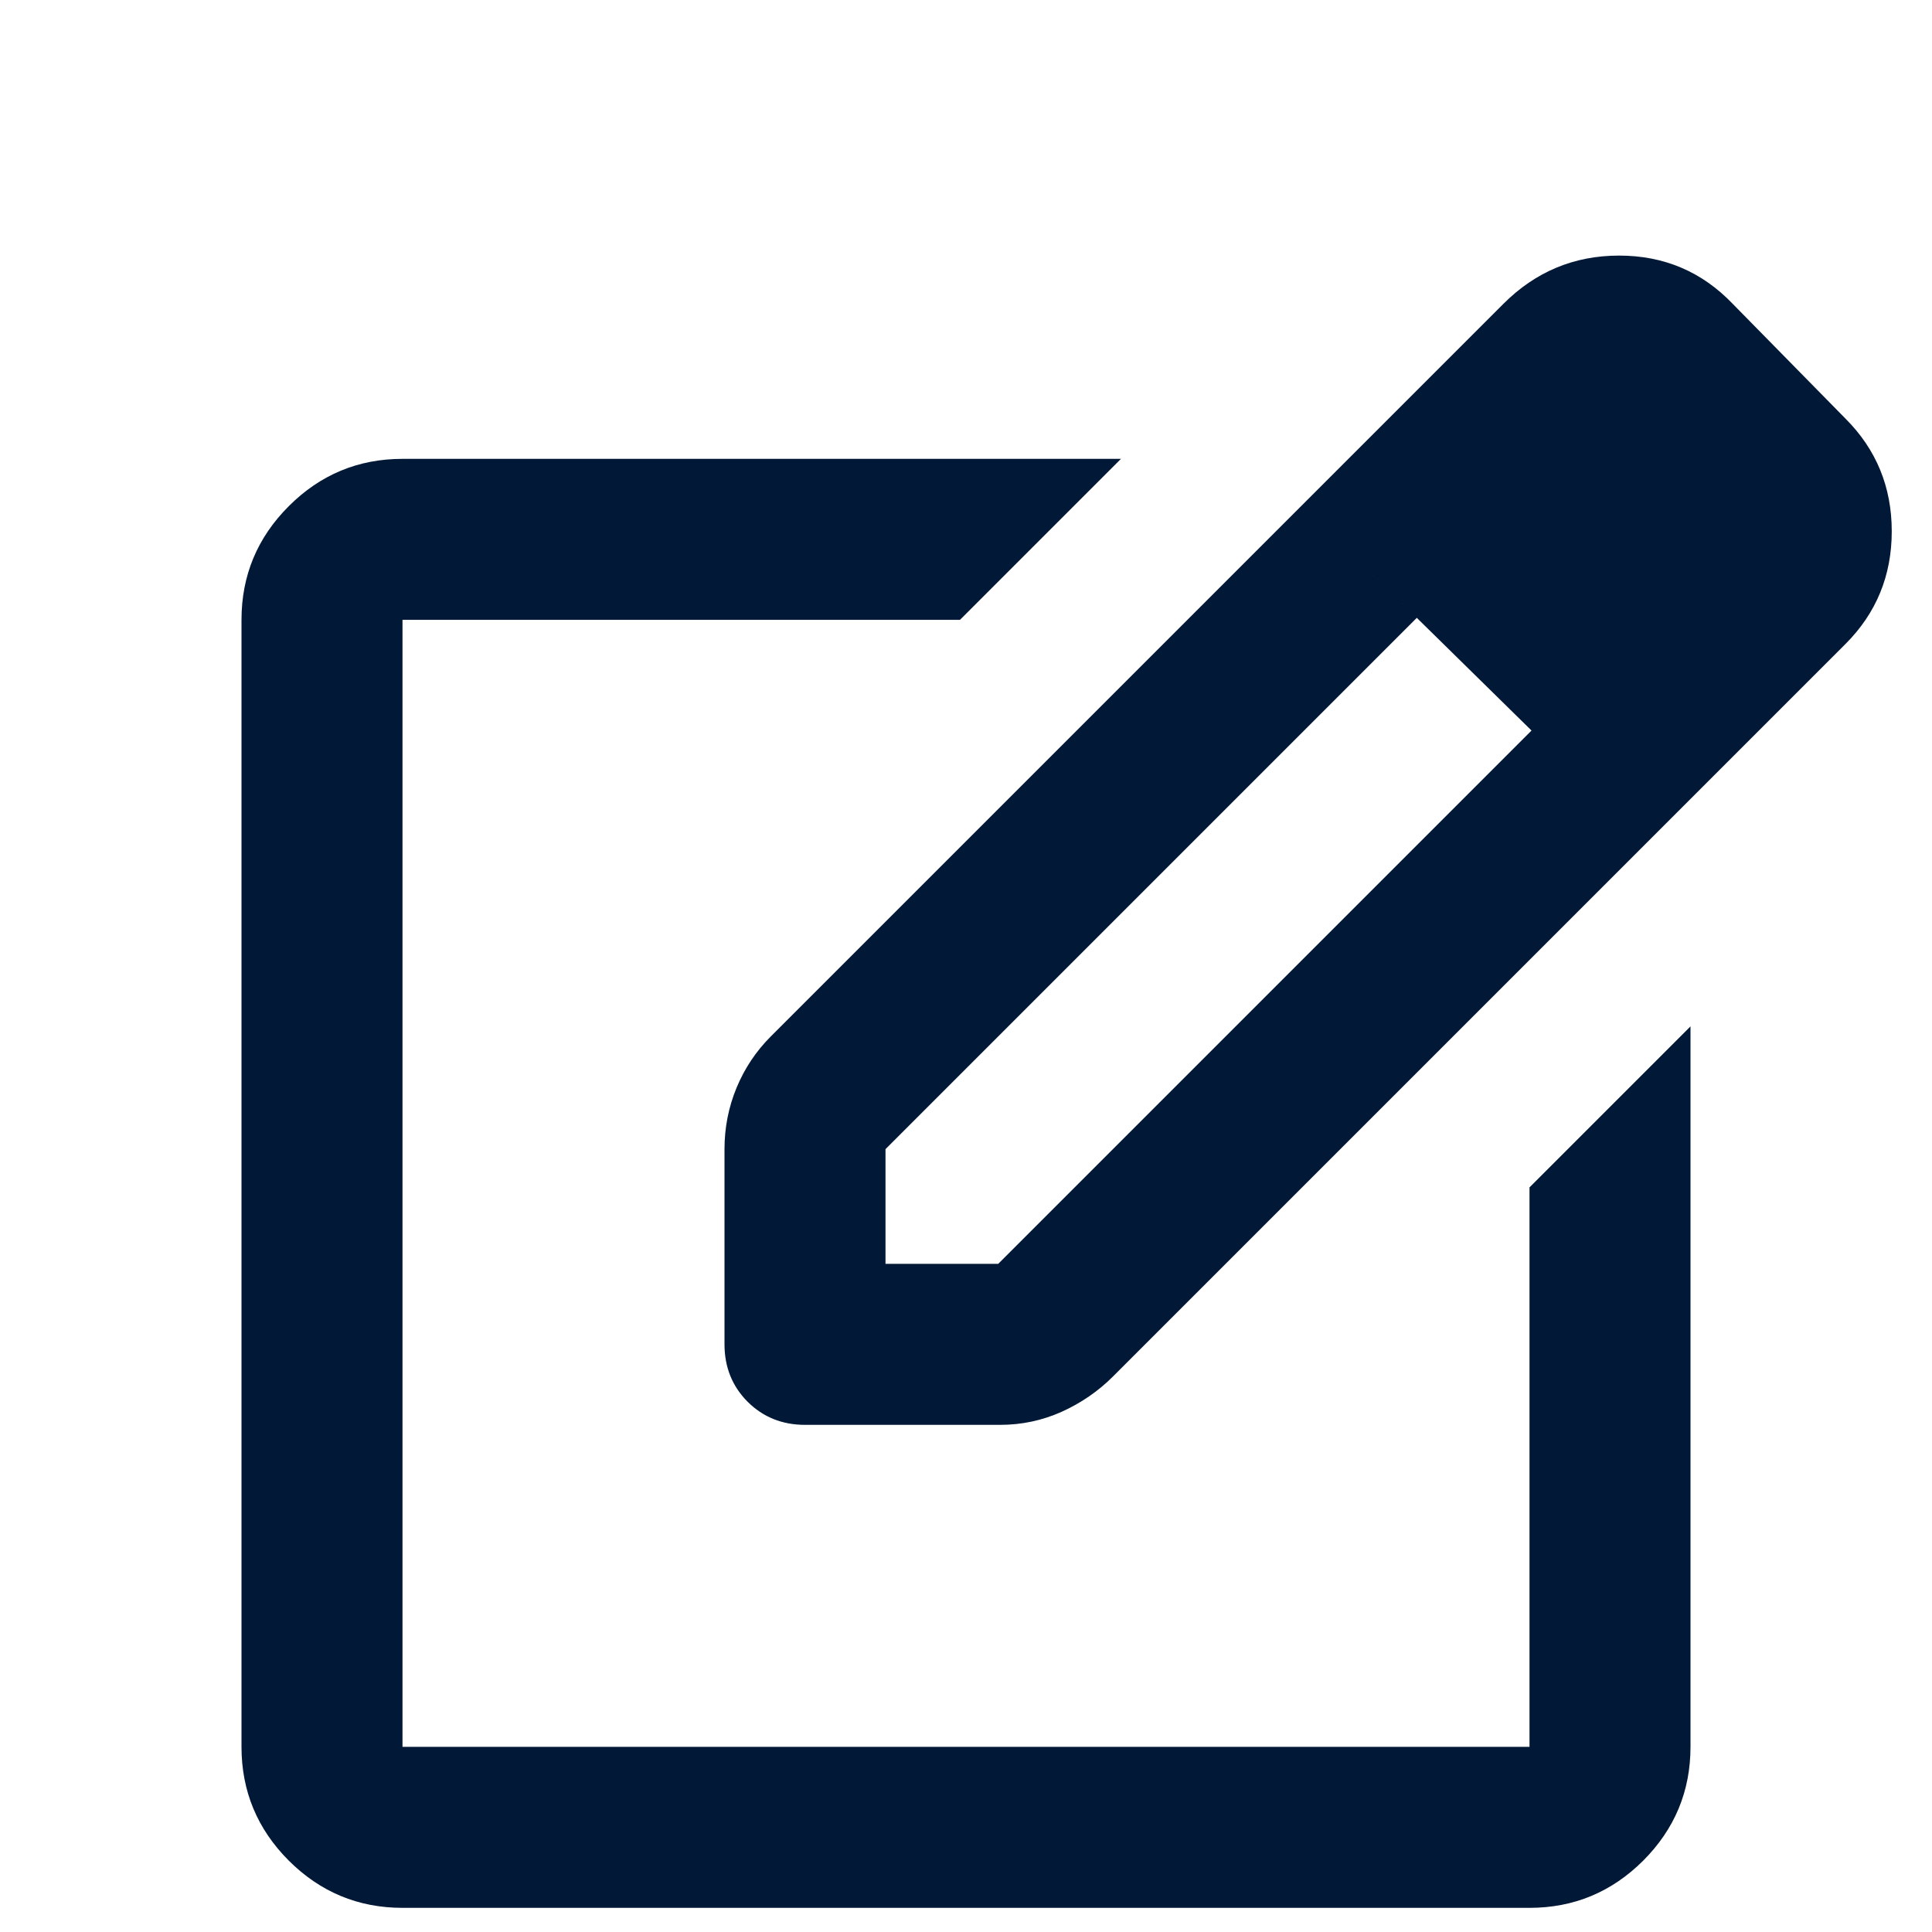
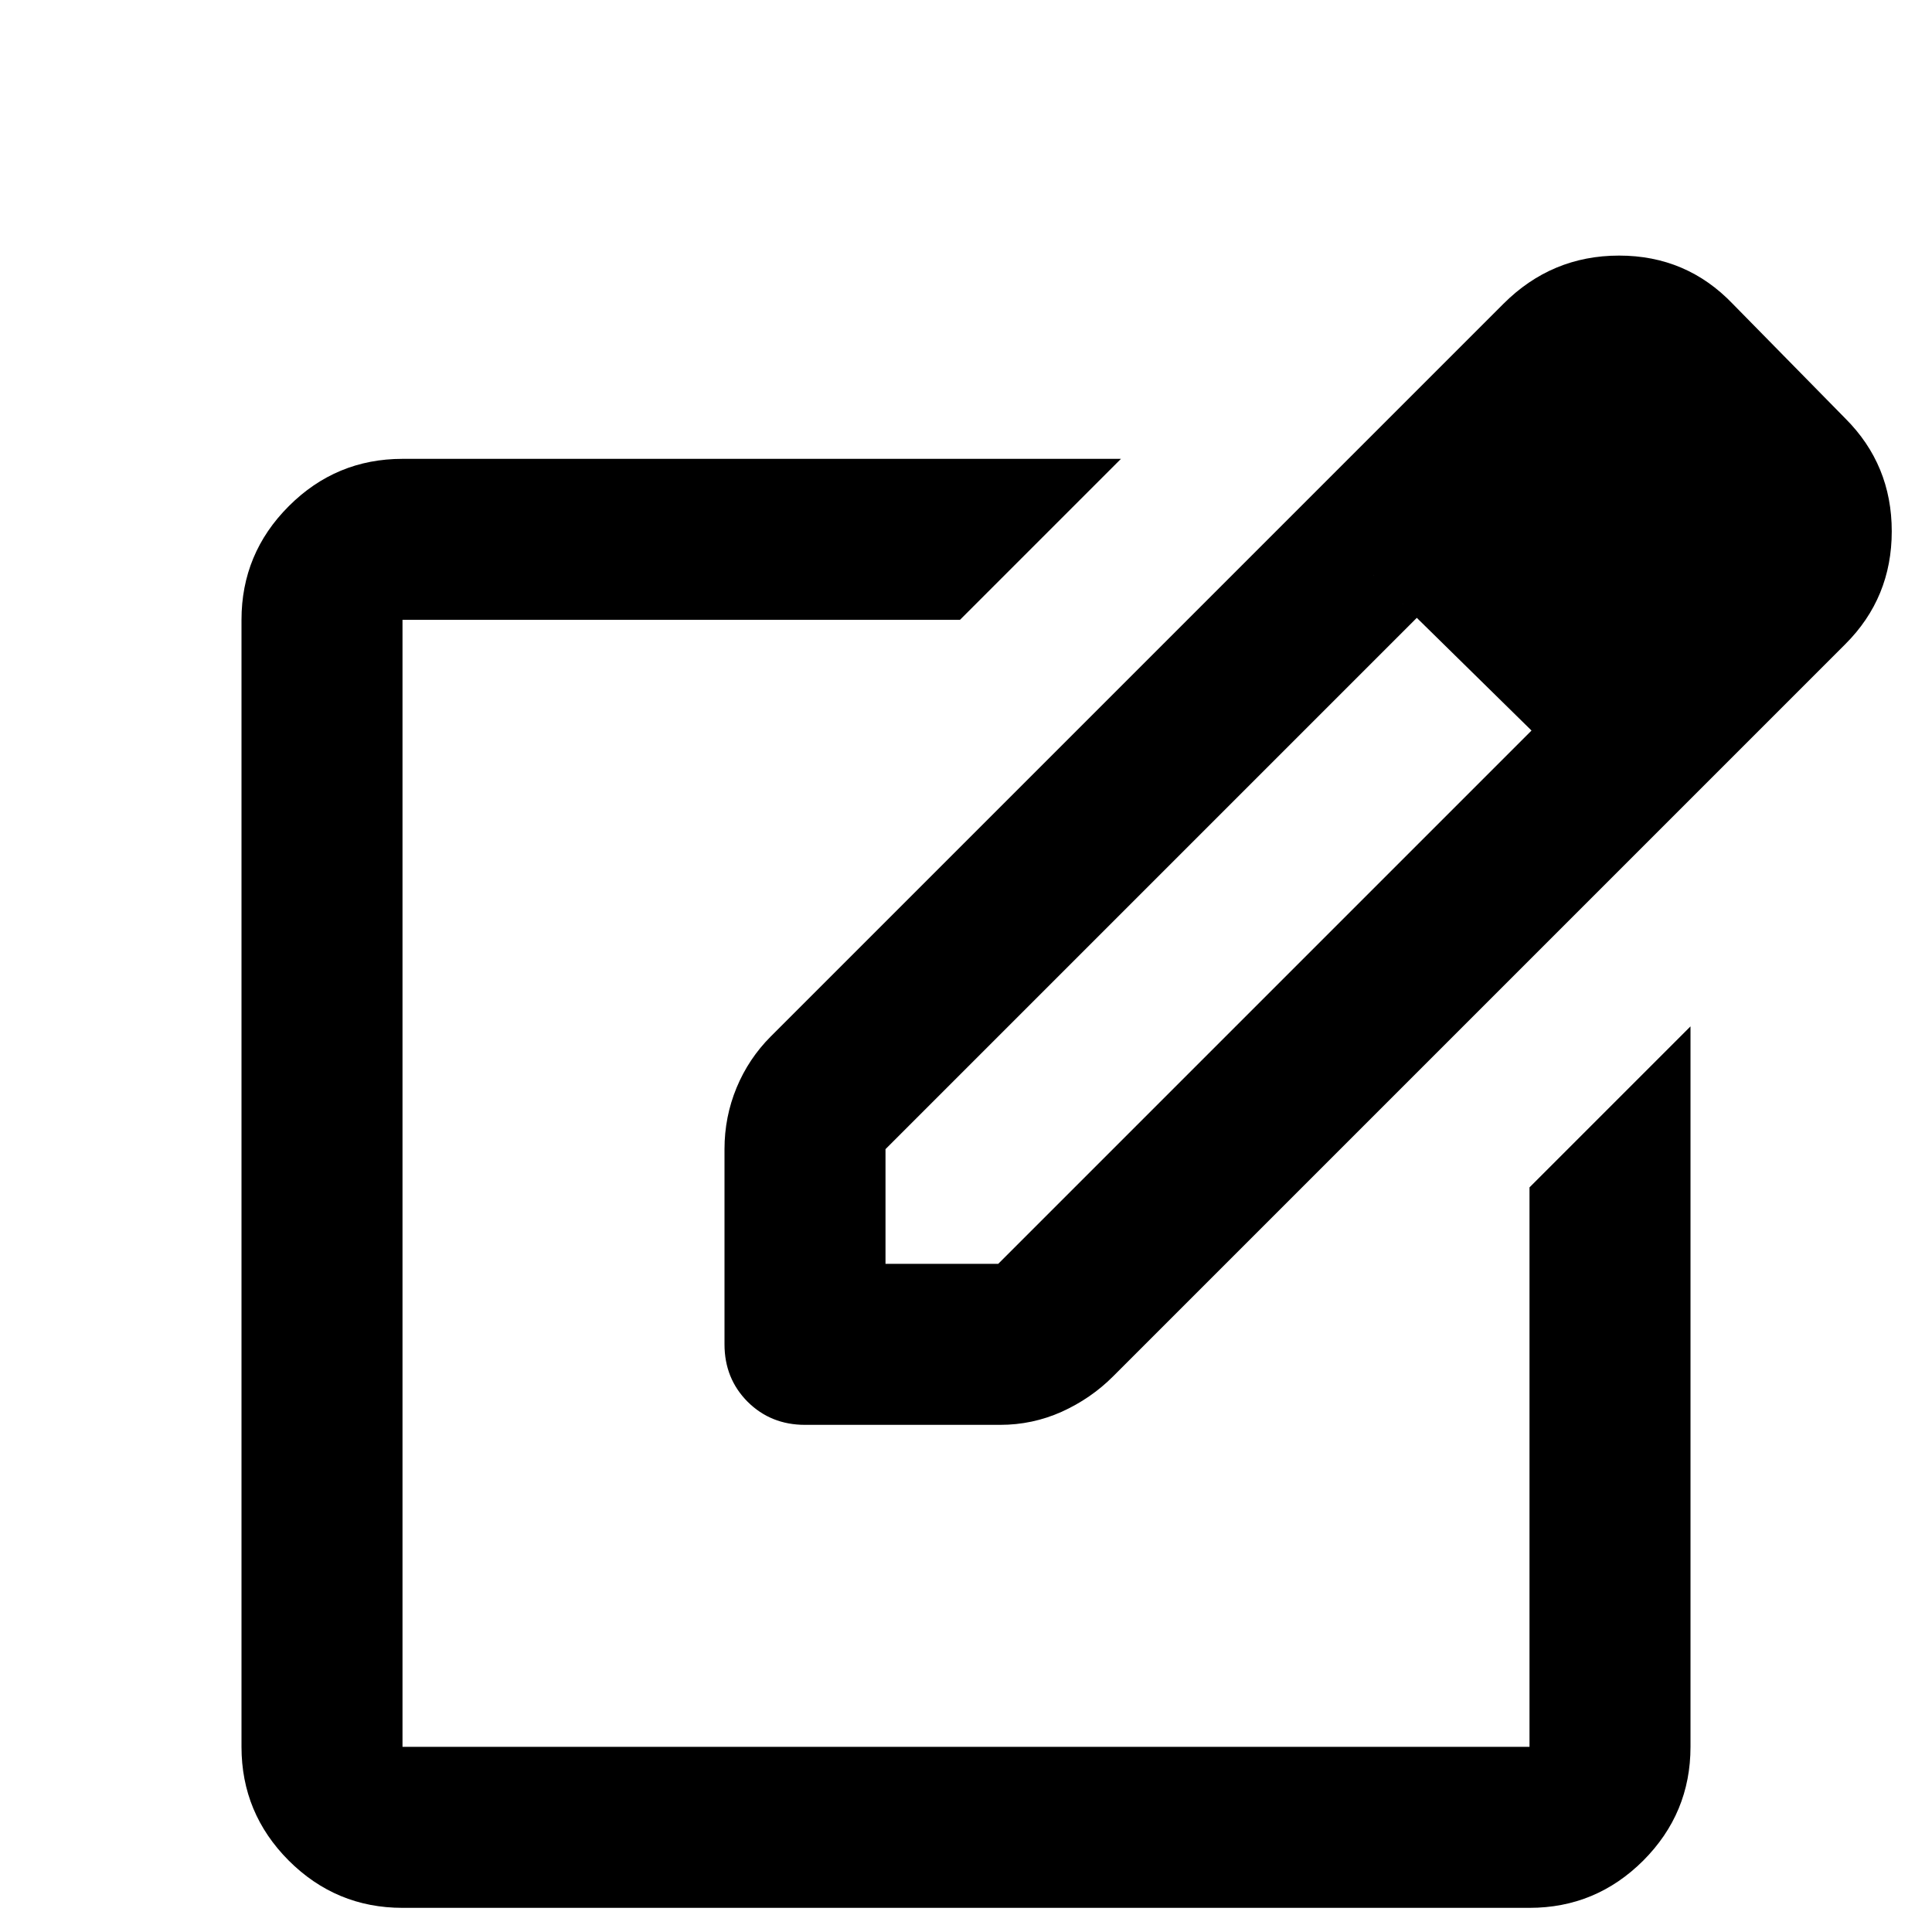
<svg xmlns="http://www.w3.org/2000/svg" width="24" height="24" viewBox="0 0 24 24" fill="none">
  <mask id="mask0_235_366" style="mask-type:alpha" maskUnits="userSpaceOnUse" x="0" y="0" width="24" height="24">
    <rect width="24" height="24" fill="#D9D9D9" />
  </mask>
  <g mask="url(#mask0_235_366)">
-     <path d="M5 23.7C4.45 23.7 3.979 23.504 3.587 23.113C3.196 22.721 3 22.25 3 21.7V7.7C3 7.15 3.196 6.679 3.587 6.288C3.979 5.896 4.45 5.7 5 5.7H13.925L11.925 7.7H5V21.7H19V14.75L21 12.75V21.7C21 22.25 20.804 22.721 20.413 23.113C20.021 23.504 19.55 23.7 19 23.7H5ZM16.175 6.275L17.6 7.675L11 14.275V15.7H12.4L19.025 9.075L20.45 10.475L13.825 17.1C13.642 17.283 13.429 17.429 13.188 17.538C12.946 17.646 12.692 17.7 12.425 17.7H10C9.717 17.7 9.479 17.604 9.287 17.413C9.096 17.221 9 16.983 9 16.7V14.275C9 14.008 9.05 13.754 9.15 13.512C9.25 13.271 9.392 13.058 9.575 12.875L16.175 6.275ZM20.45 10.475L16.175 6.275L18.675 3.775C19.075 3.375 19.554 3.175 20.113 3.175C20.671 3.175 21.142 3.375 21.525 3.775L22.925 5.2C23.308 5.583 23.5 6.05 23.5 6.6C23.5 7.15 23.308 7.617 22.925 8L20.45 10.475Z" fill="#011937" />
+     <path d="M5 23.7C4.45 23.7 3.979 23.504 3.587 23.113C3.196 22.721 3 22.25 3 21.7V7.7C3 7.15 3.196 6.679 3.587 6.288C3.979 5.896 4.45 5.7 5 5.7H13.925L11.925 7.7H5V21.7H19V14.75L21 12.75V21.7C21 22.25 20.804 22.721 20.413 23.113C20.021 23.504 19.55 23.7 19 23.7H5ZM16.175 6.275L17.6 7.675L11 14.275V15.7H12.4L19.025 9.075L20.45 10.475L13.825 17.1C13.642 17.283 13.429 17.429 13.188 17.538C12.946 17.646 12.692 17.7 12.425 17.7H10C9.717 17.7 9.479 17.604 9.287 17.413C9.096 17.221 9 16.983 9 16.7V14.275C9 14.008 9.05 13.754 9.15 13.512C9.25 13.271 9.392 13.058 9.575 12.875L16.175 6.275ZM20.45 10.475L16.175 6.275L18.675 3.775C19.075 3.375 19.554 3.175 20.113 3.175C20.671 3.175 21.142 3.375 21.525 3.775L22.925 5.2C23.308 5.583 23.5 6.05 23.5 6.6C23.5 7.15 23.308 7.617 22.925 8L20.45 10.475Z" fill="black" />
  </g>
</svg>
